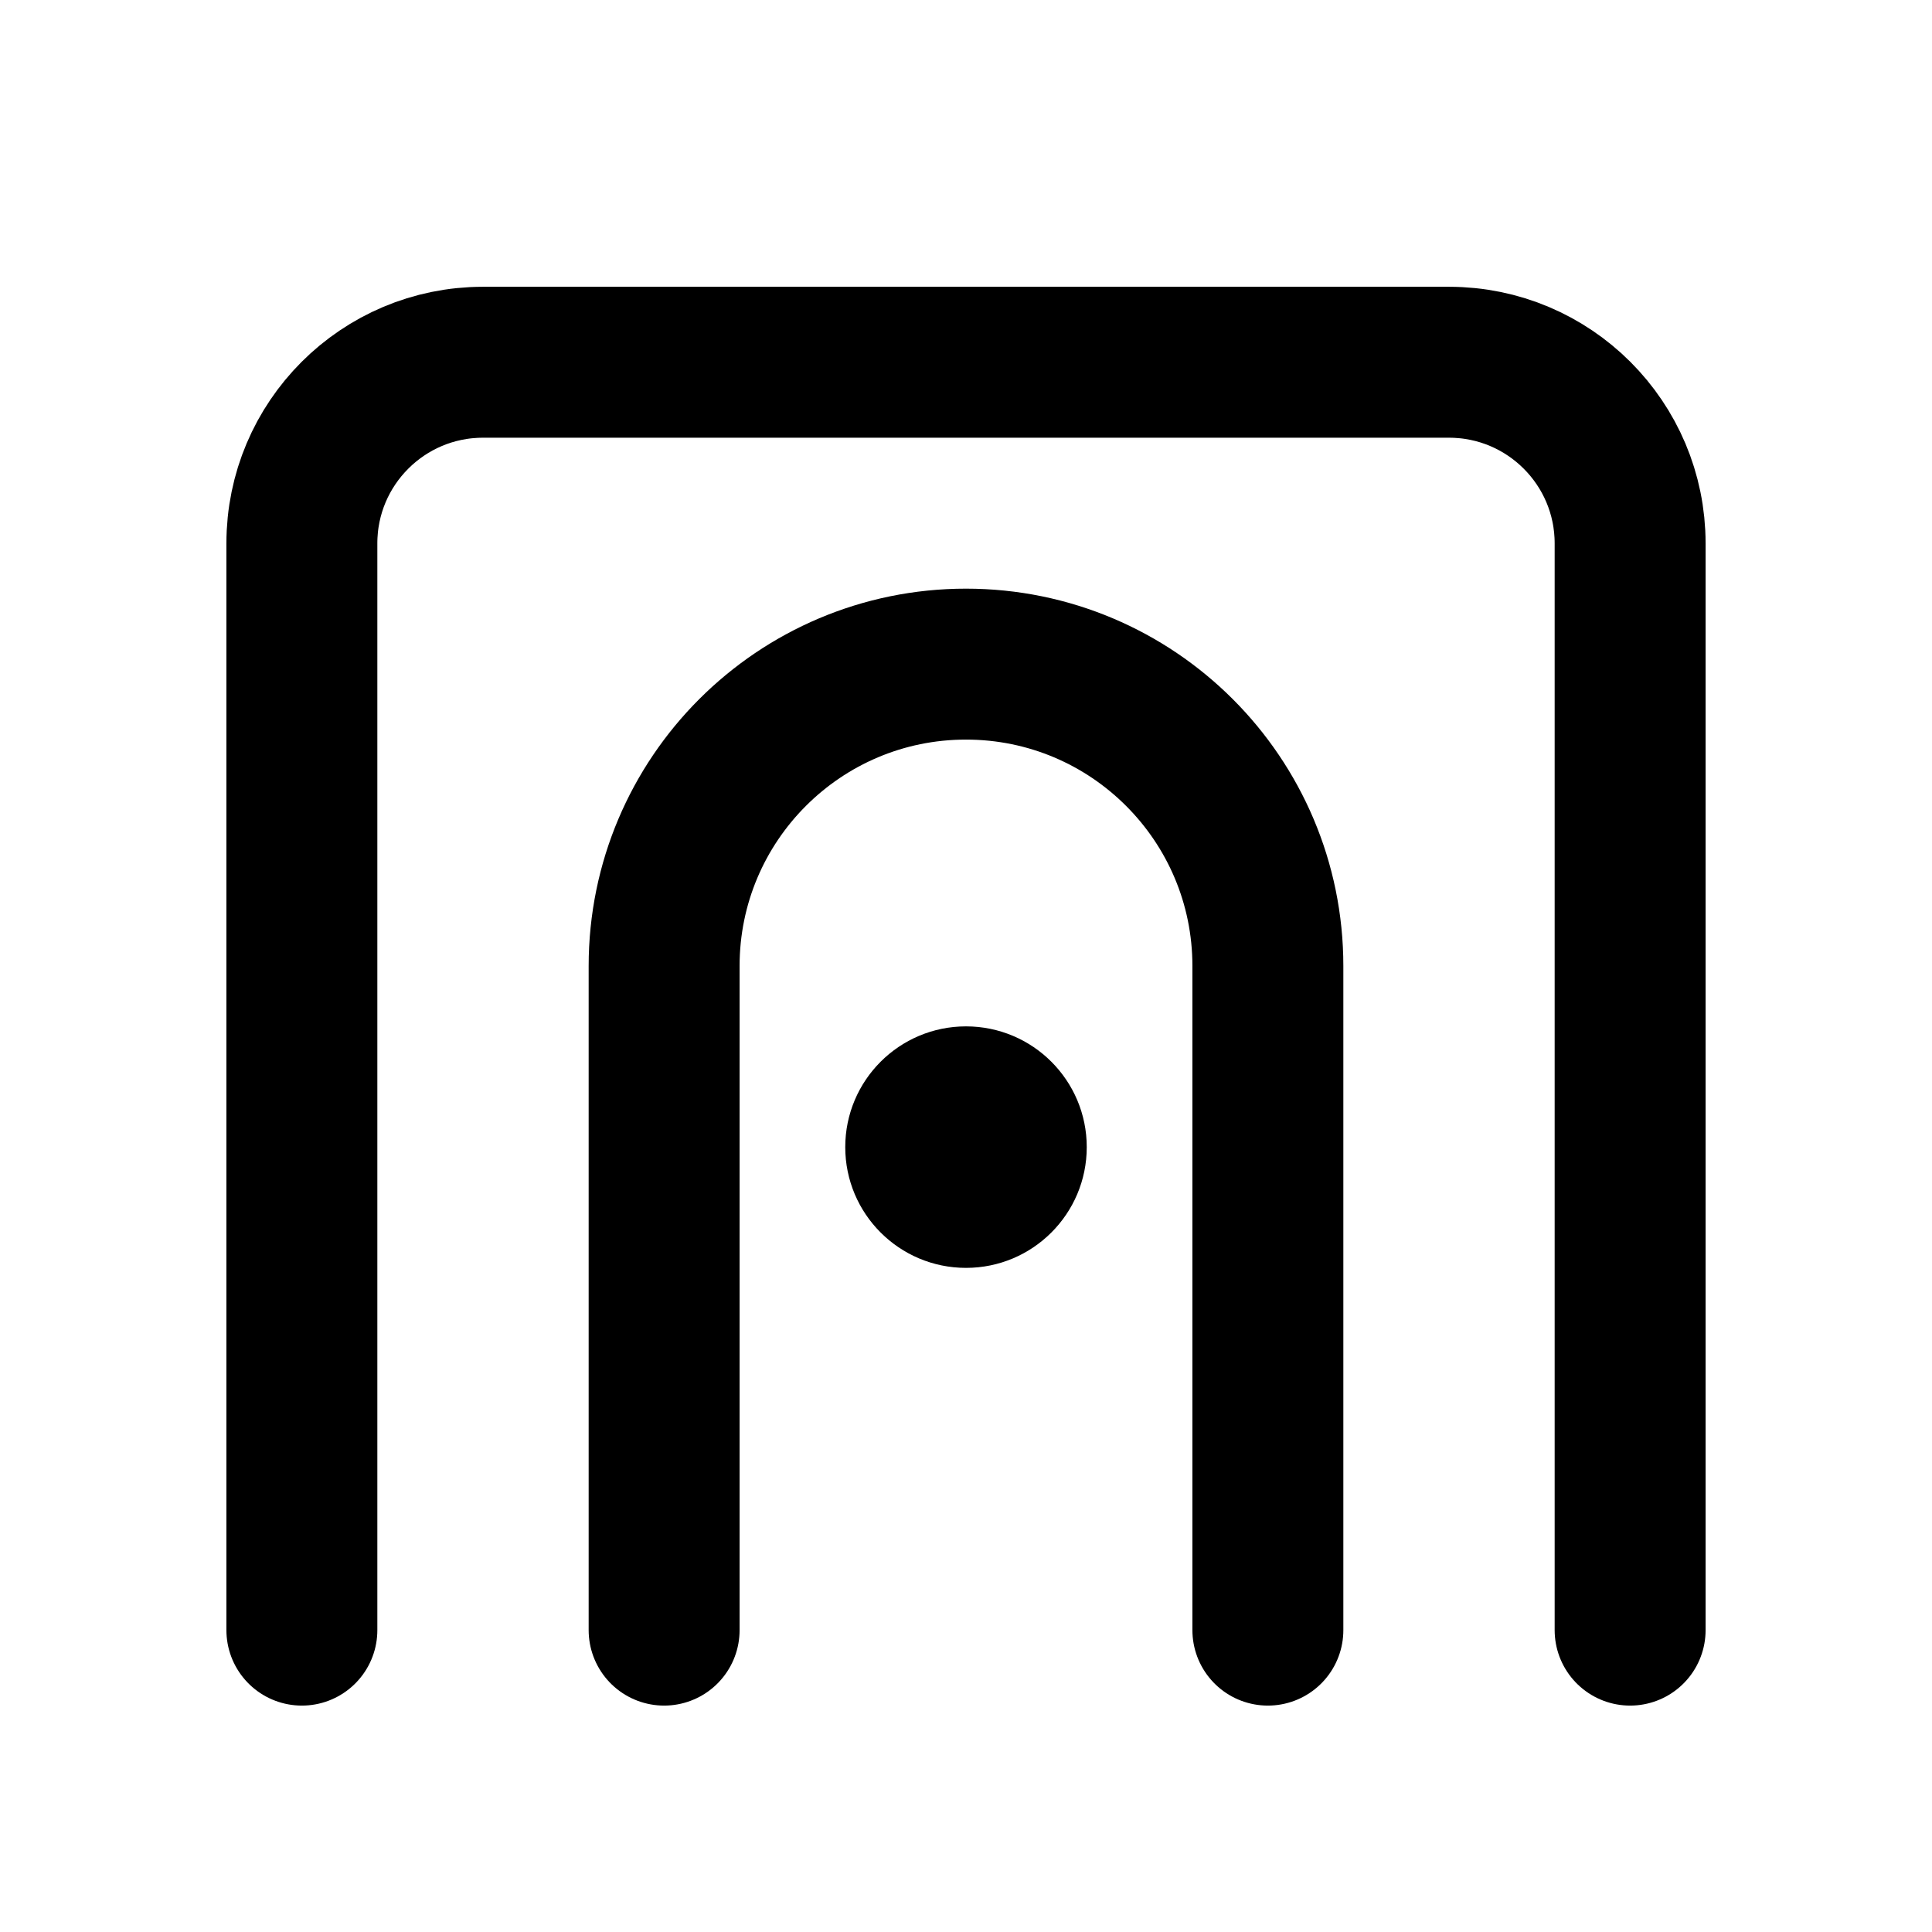
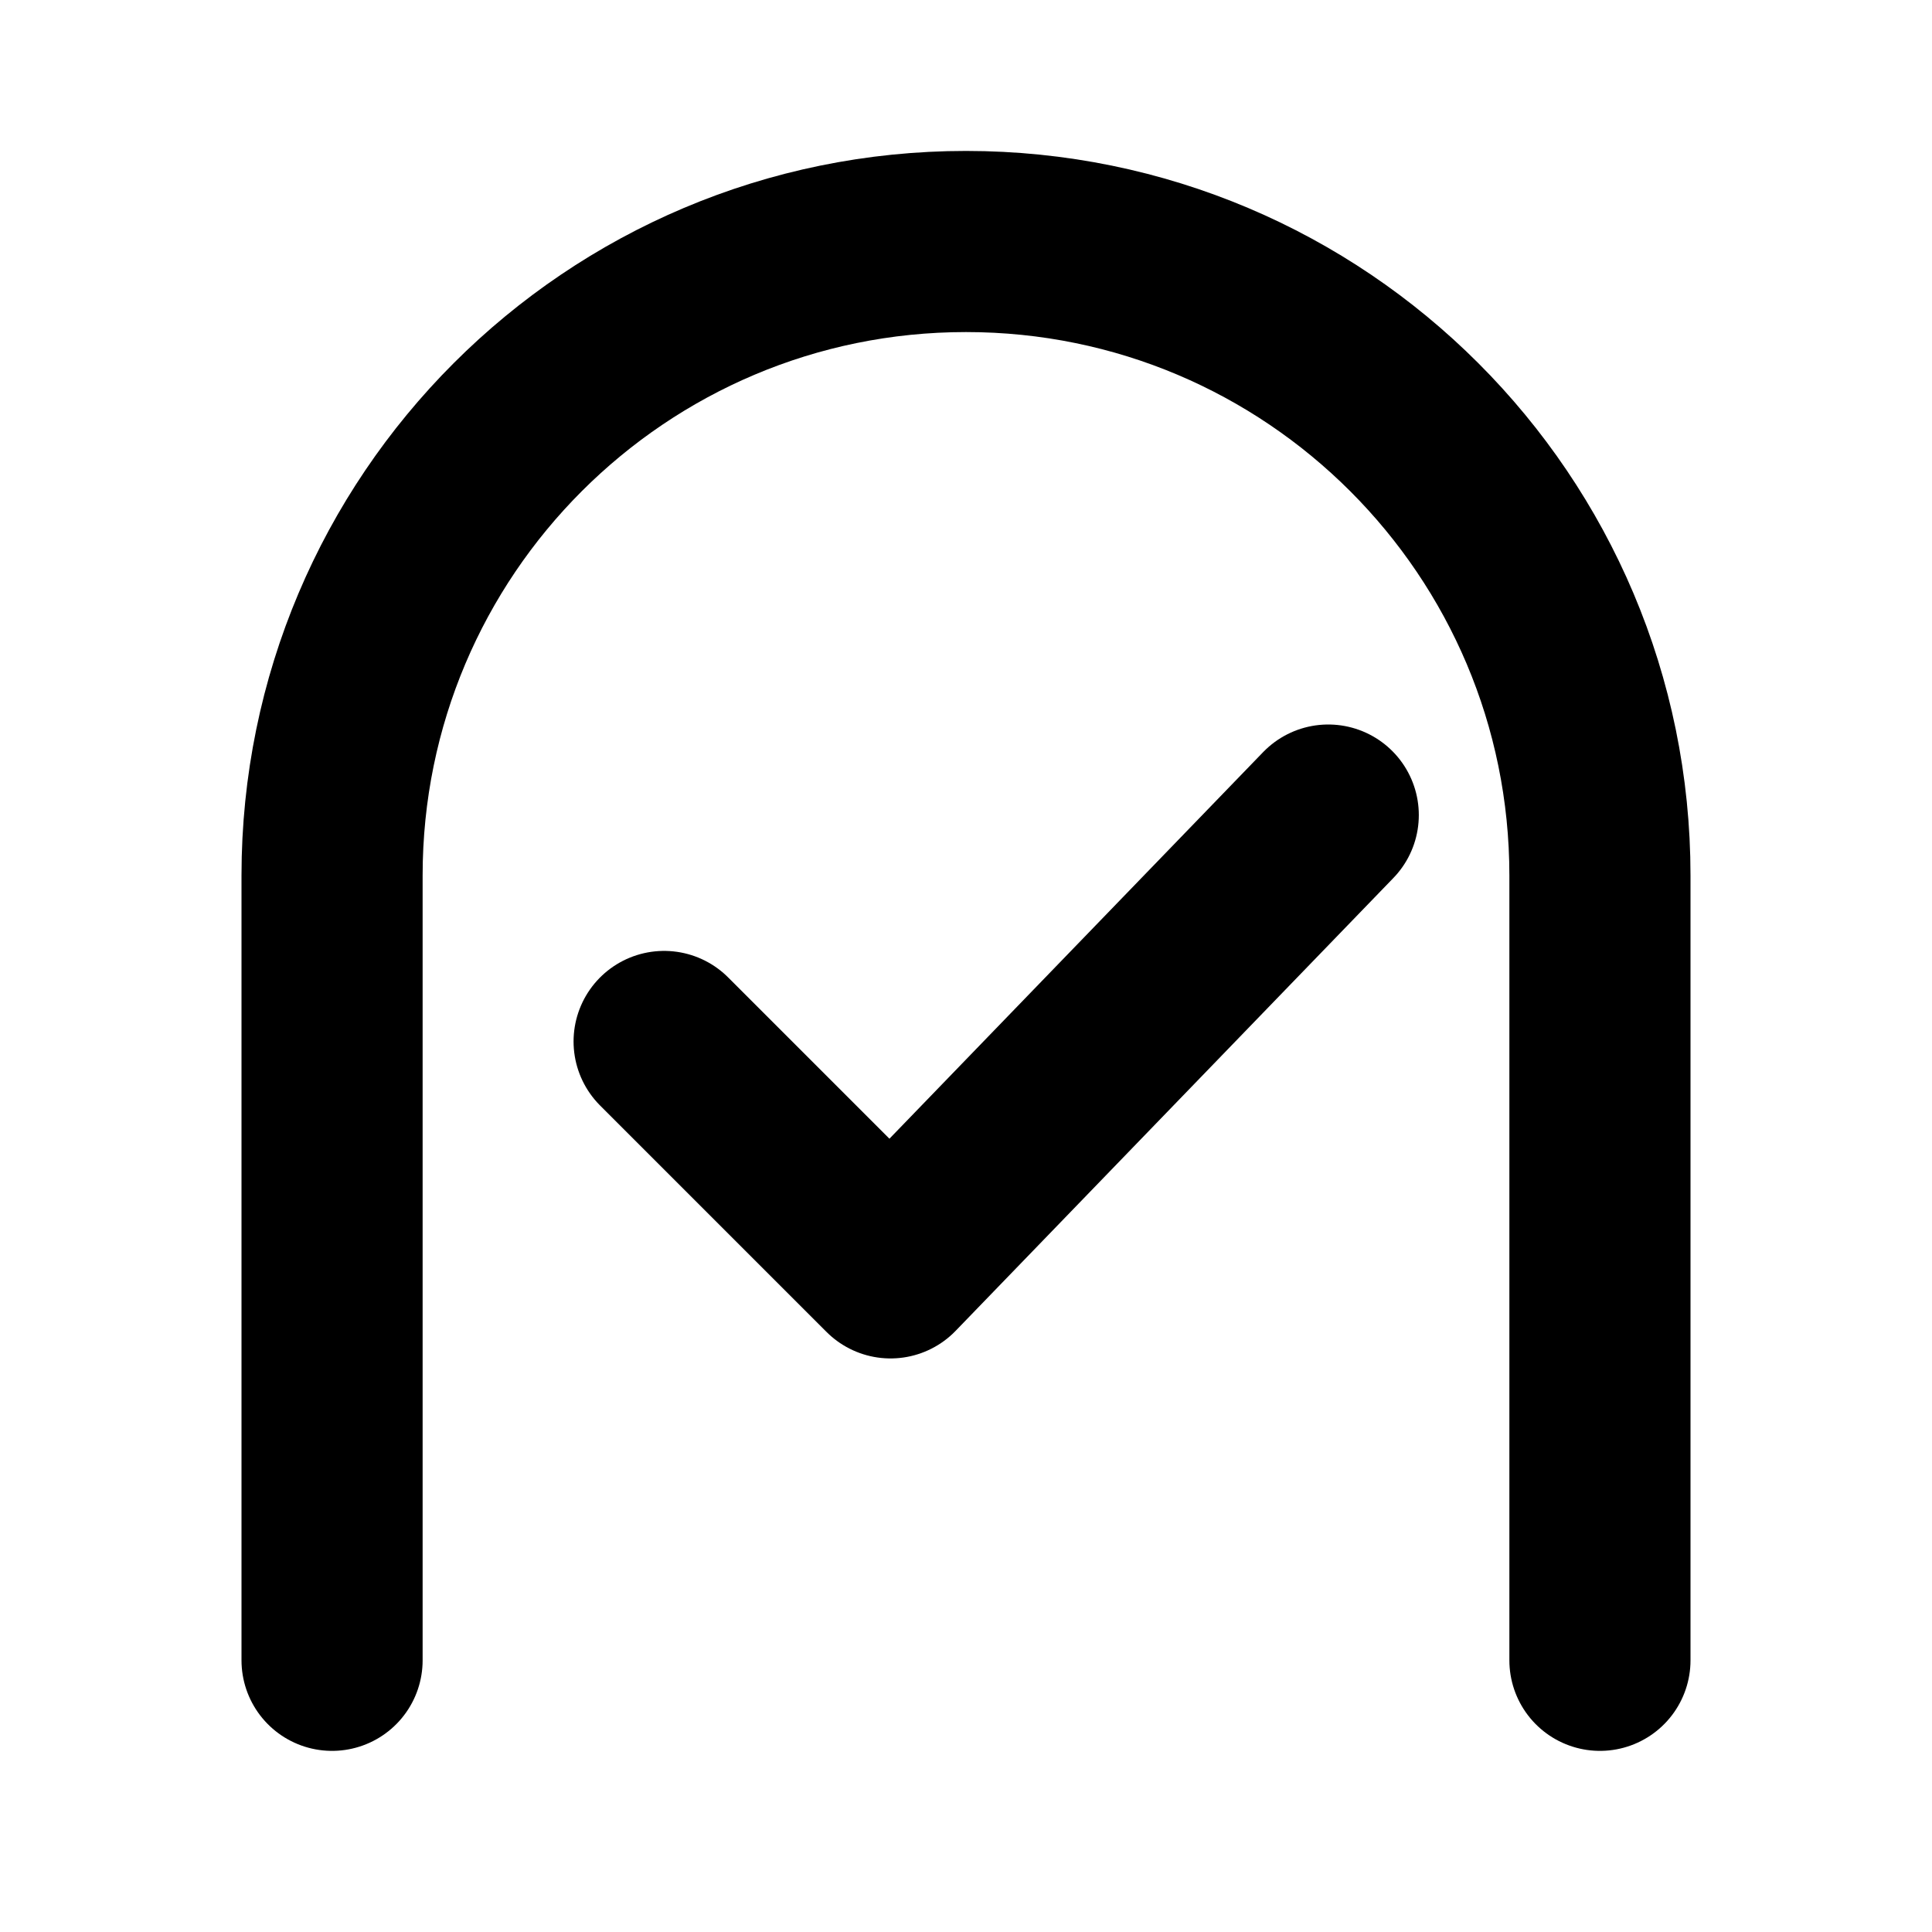
<svg xmlns="http://www.w3.org/2000/svg" viewBox="0 0 64 64" fill="none" role="img" aria-label="kong-gateway">
-   <path d="M10 54V18a6 6 0 0 1 6-6h32a6 6 0 0 1 6 6v36" stroke="currentColor" stroke-width="5" stroke-linecap="round" />
-   <path d="M22 54V32a10 10 0 0 1 20 0v22" stroke="currentColor" stroke-width="5" stroke-linecap="round" />
-   <circle cx="32" cy="38" r="4" fill="currentColor" />
+   <path d="M11 55V29a21 21 0 0 1 42 0v26" stroke="currentColor" stroke-width="6" stroke-linecap="round" />
+   <path d="M22 34.5 29.5 42 44 27" stroke="currentColor" stroke-width="6" stroke-linecap="round" stroke-linejoin="round" />
</svg>
